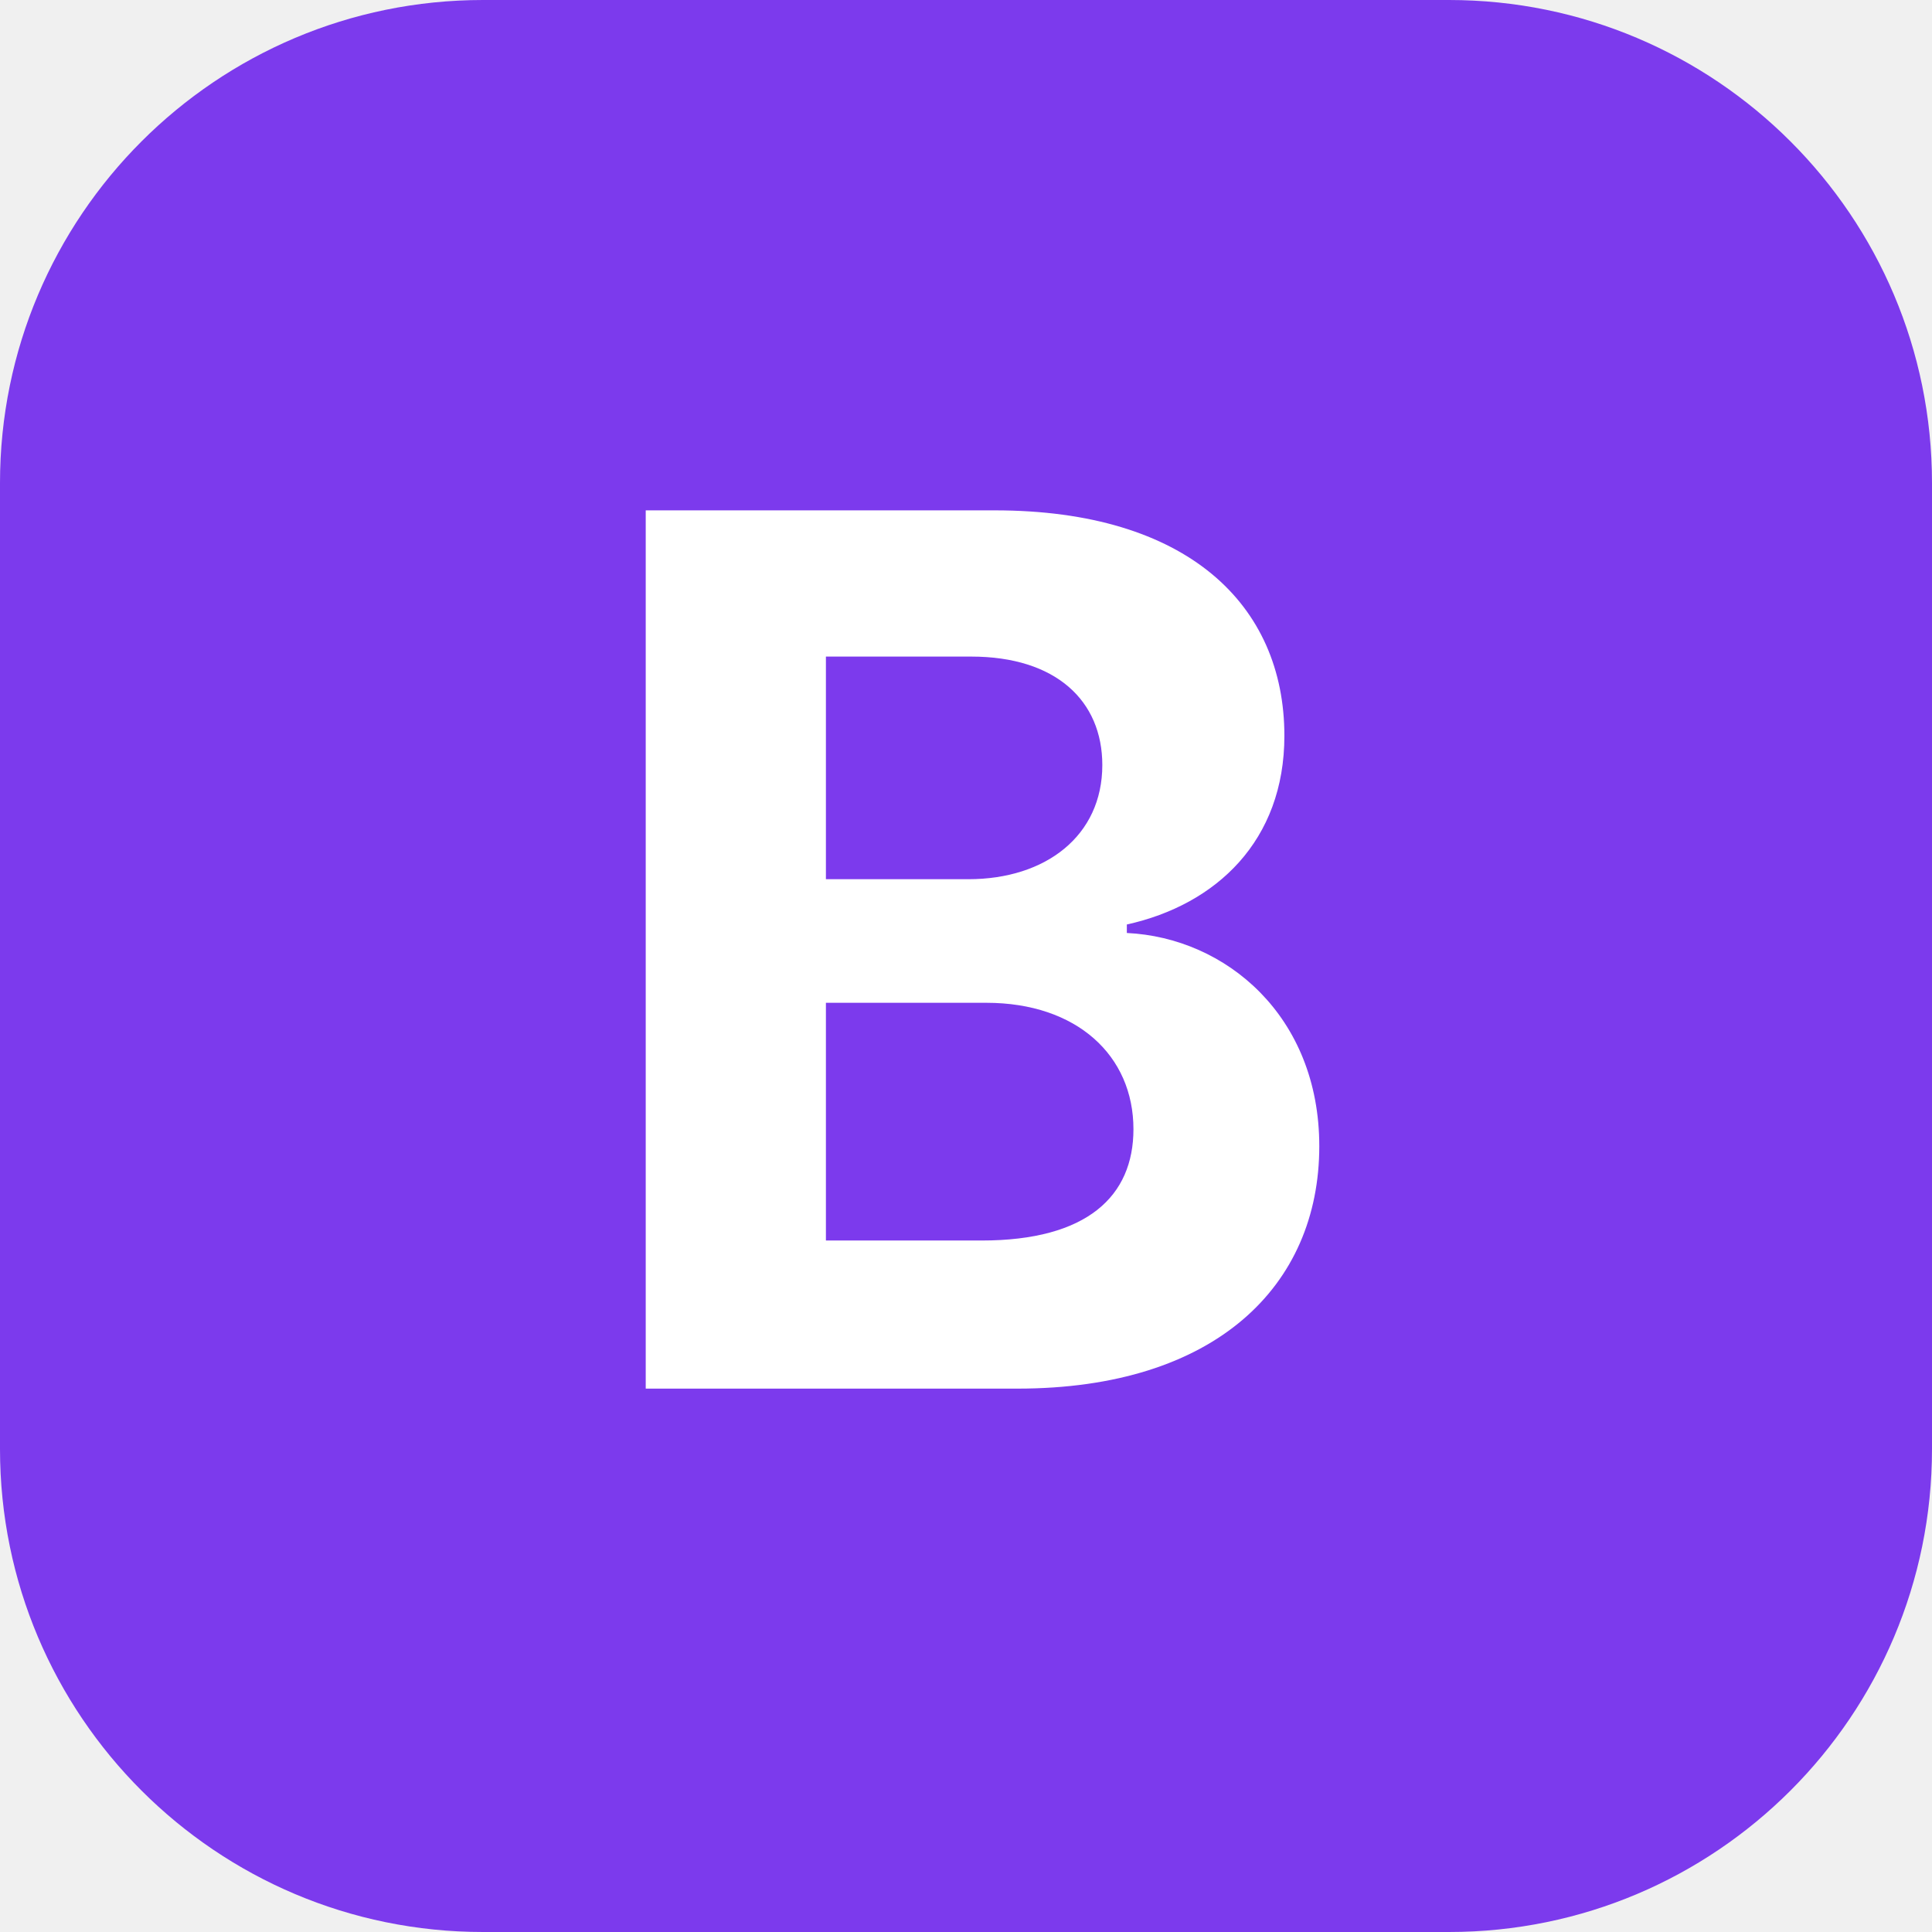
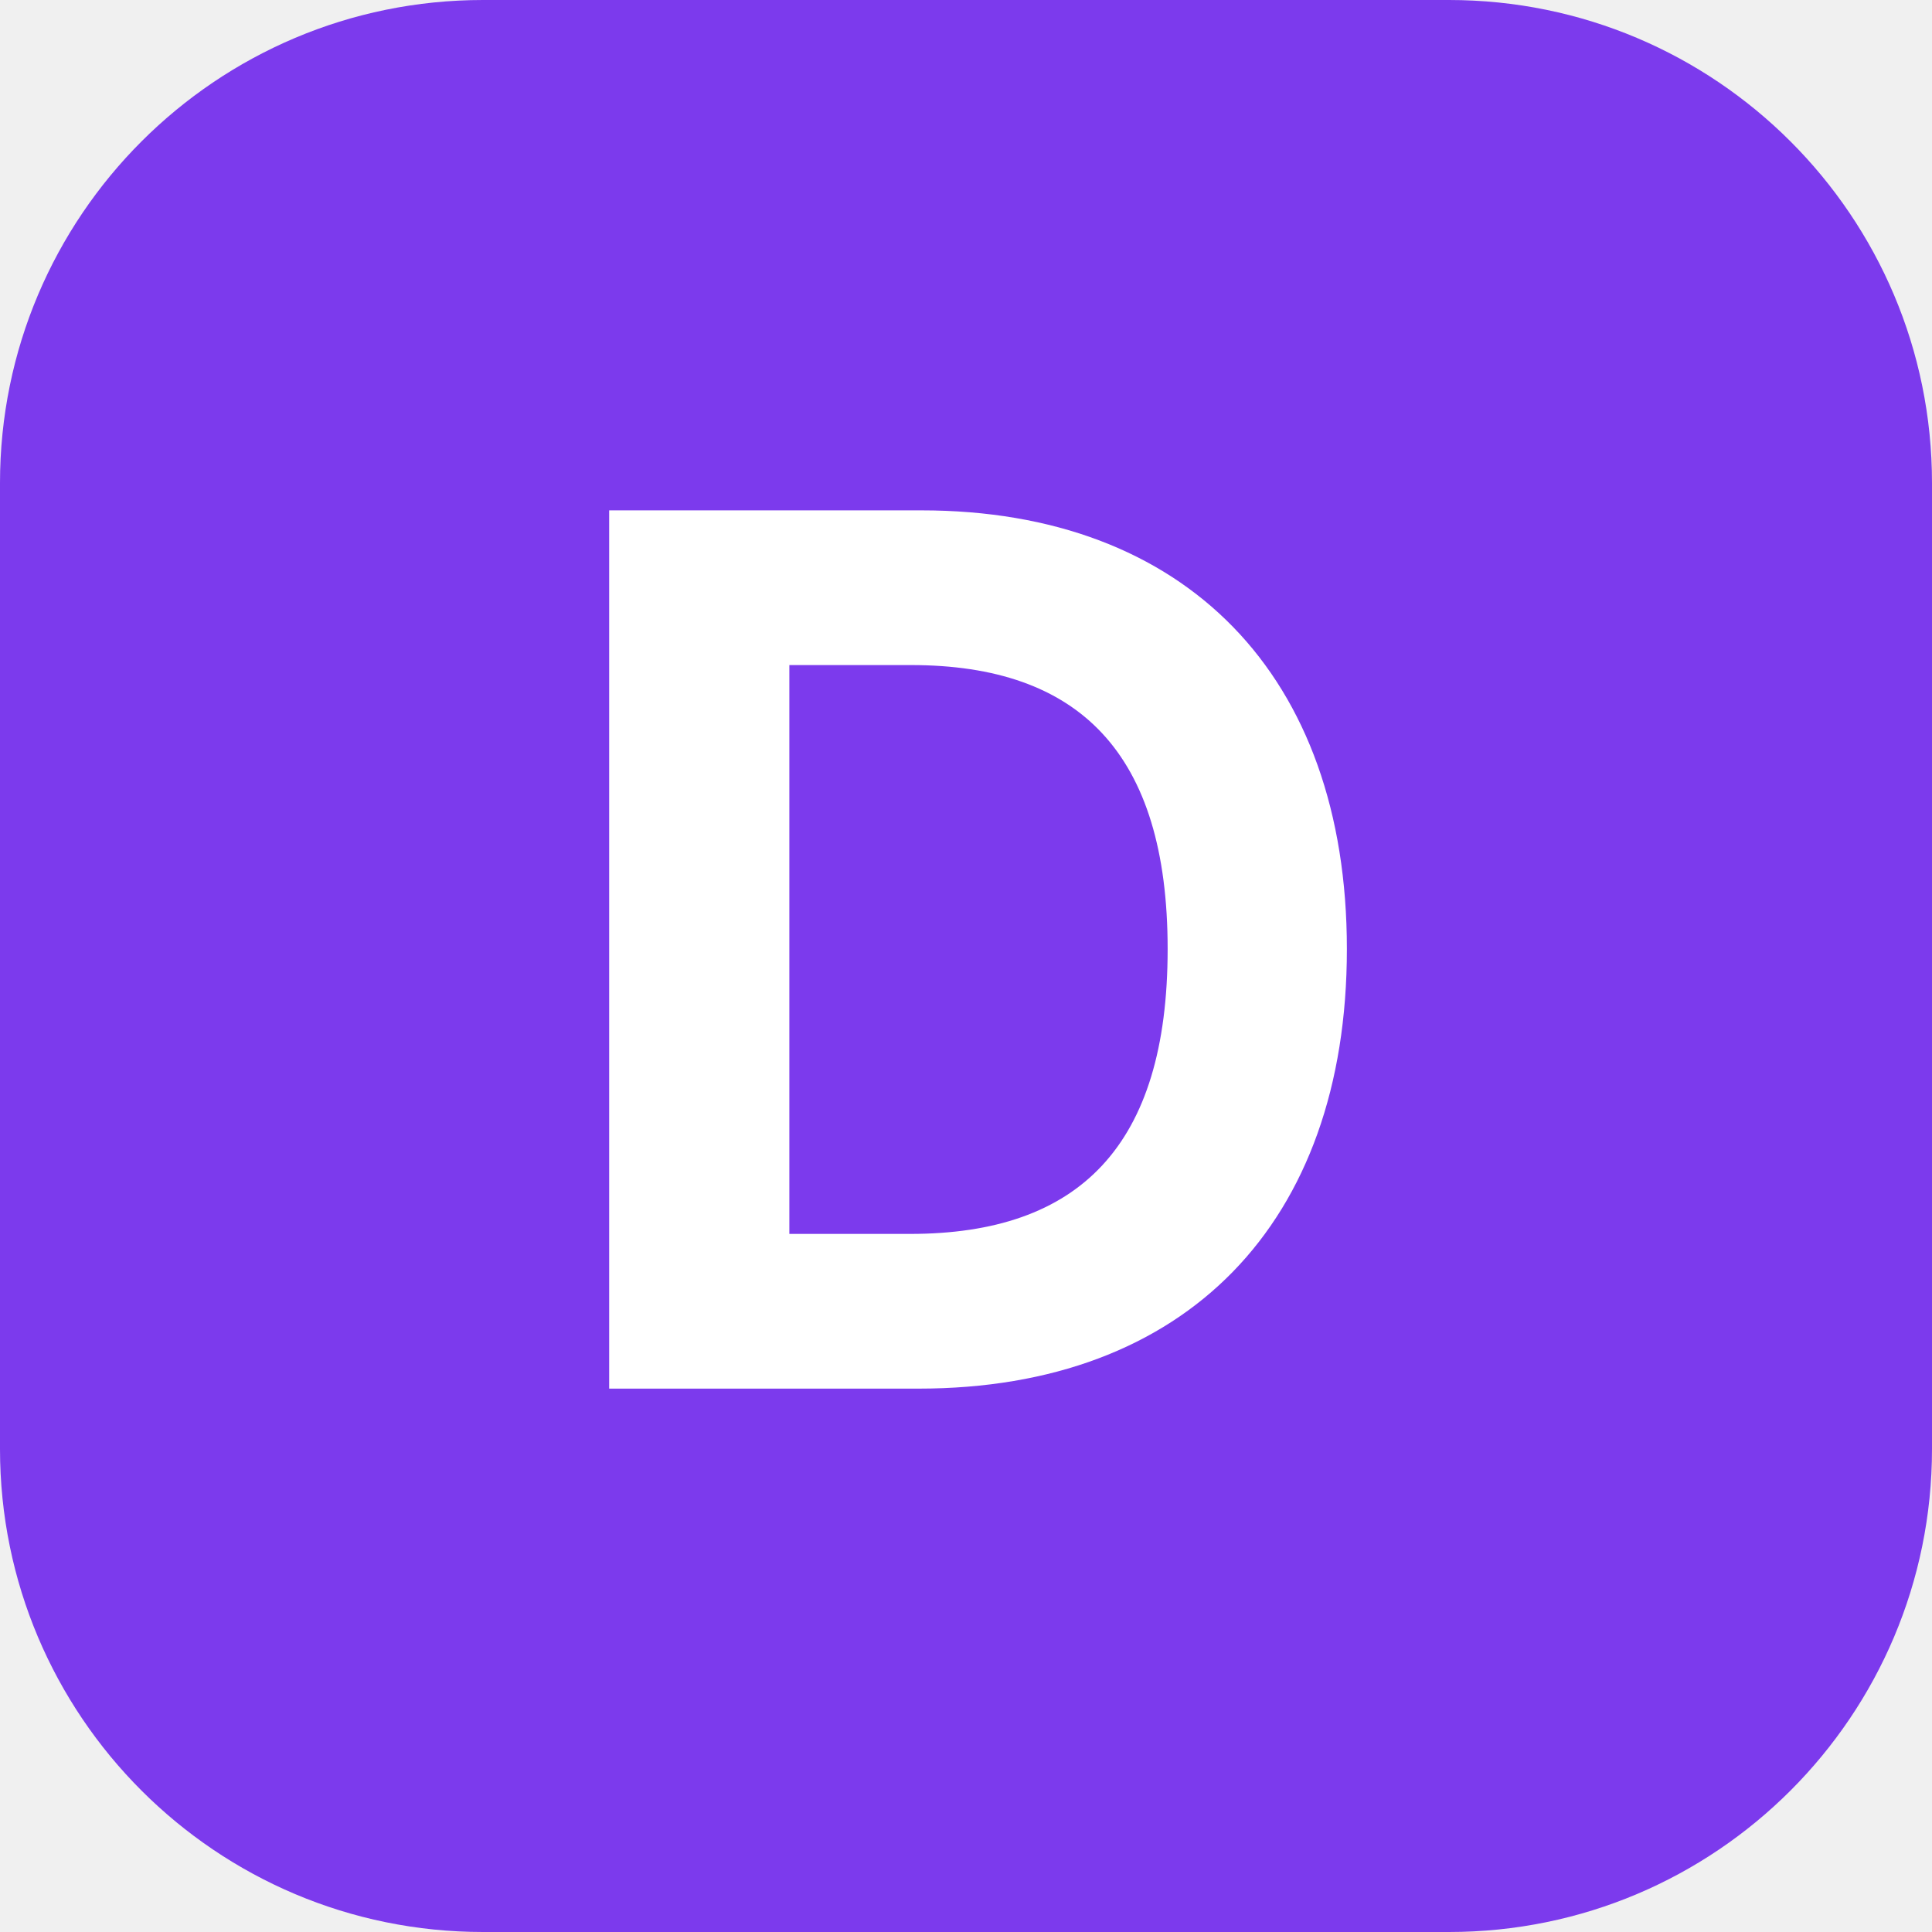
<svg xmlns="http://www.w3.org/2000/svg" viewBox="0 0 32 32" width="32" height="32">
  <rect width="32" height="32" rx="8" fill="#7c3aed" />
-   <text x="16" y="23" font-family="system-ui, -apple-system, sans-serif" font-size="20" font-weight="700" fill="white" text-anchor="middle">B</text>
+   <text x="16" y="23" font-family="system-ui, -apple-system, sans-serif" font-size="20" font-weight="700" fill="white" text-anchor="middle">D</text>
</svg>
